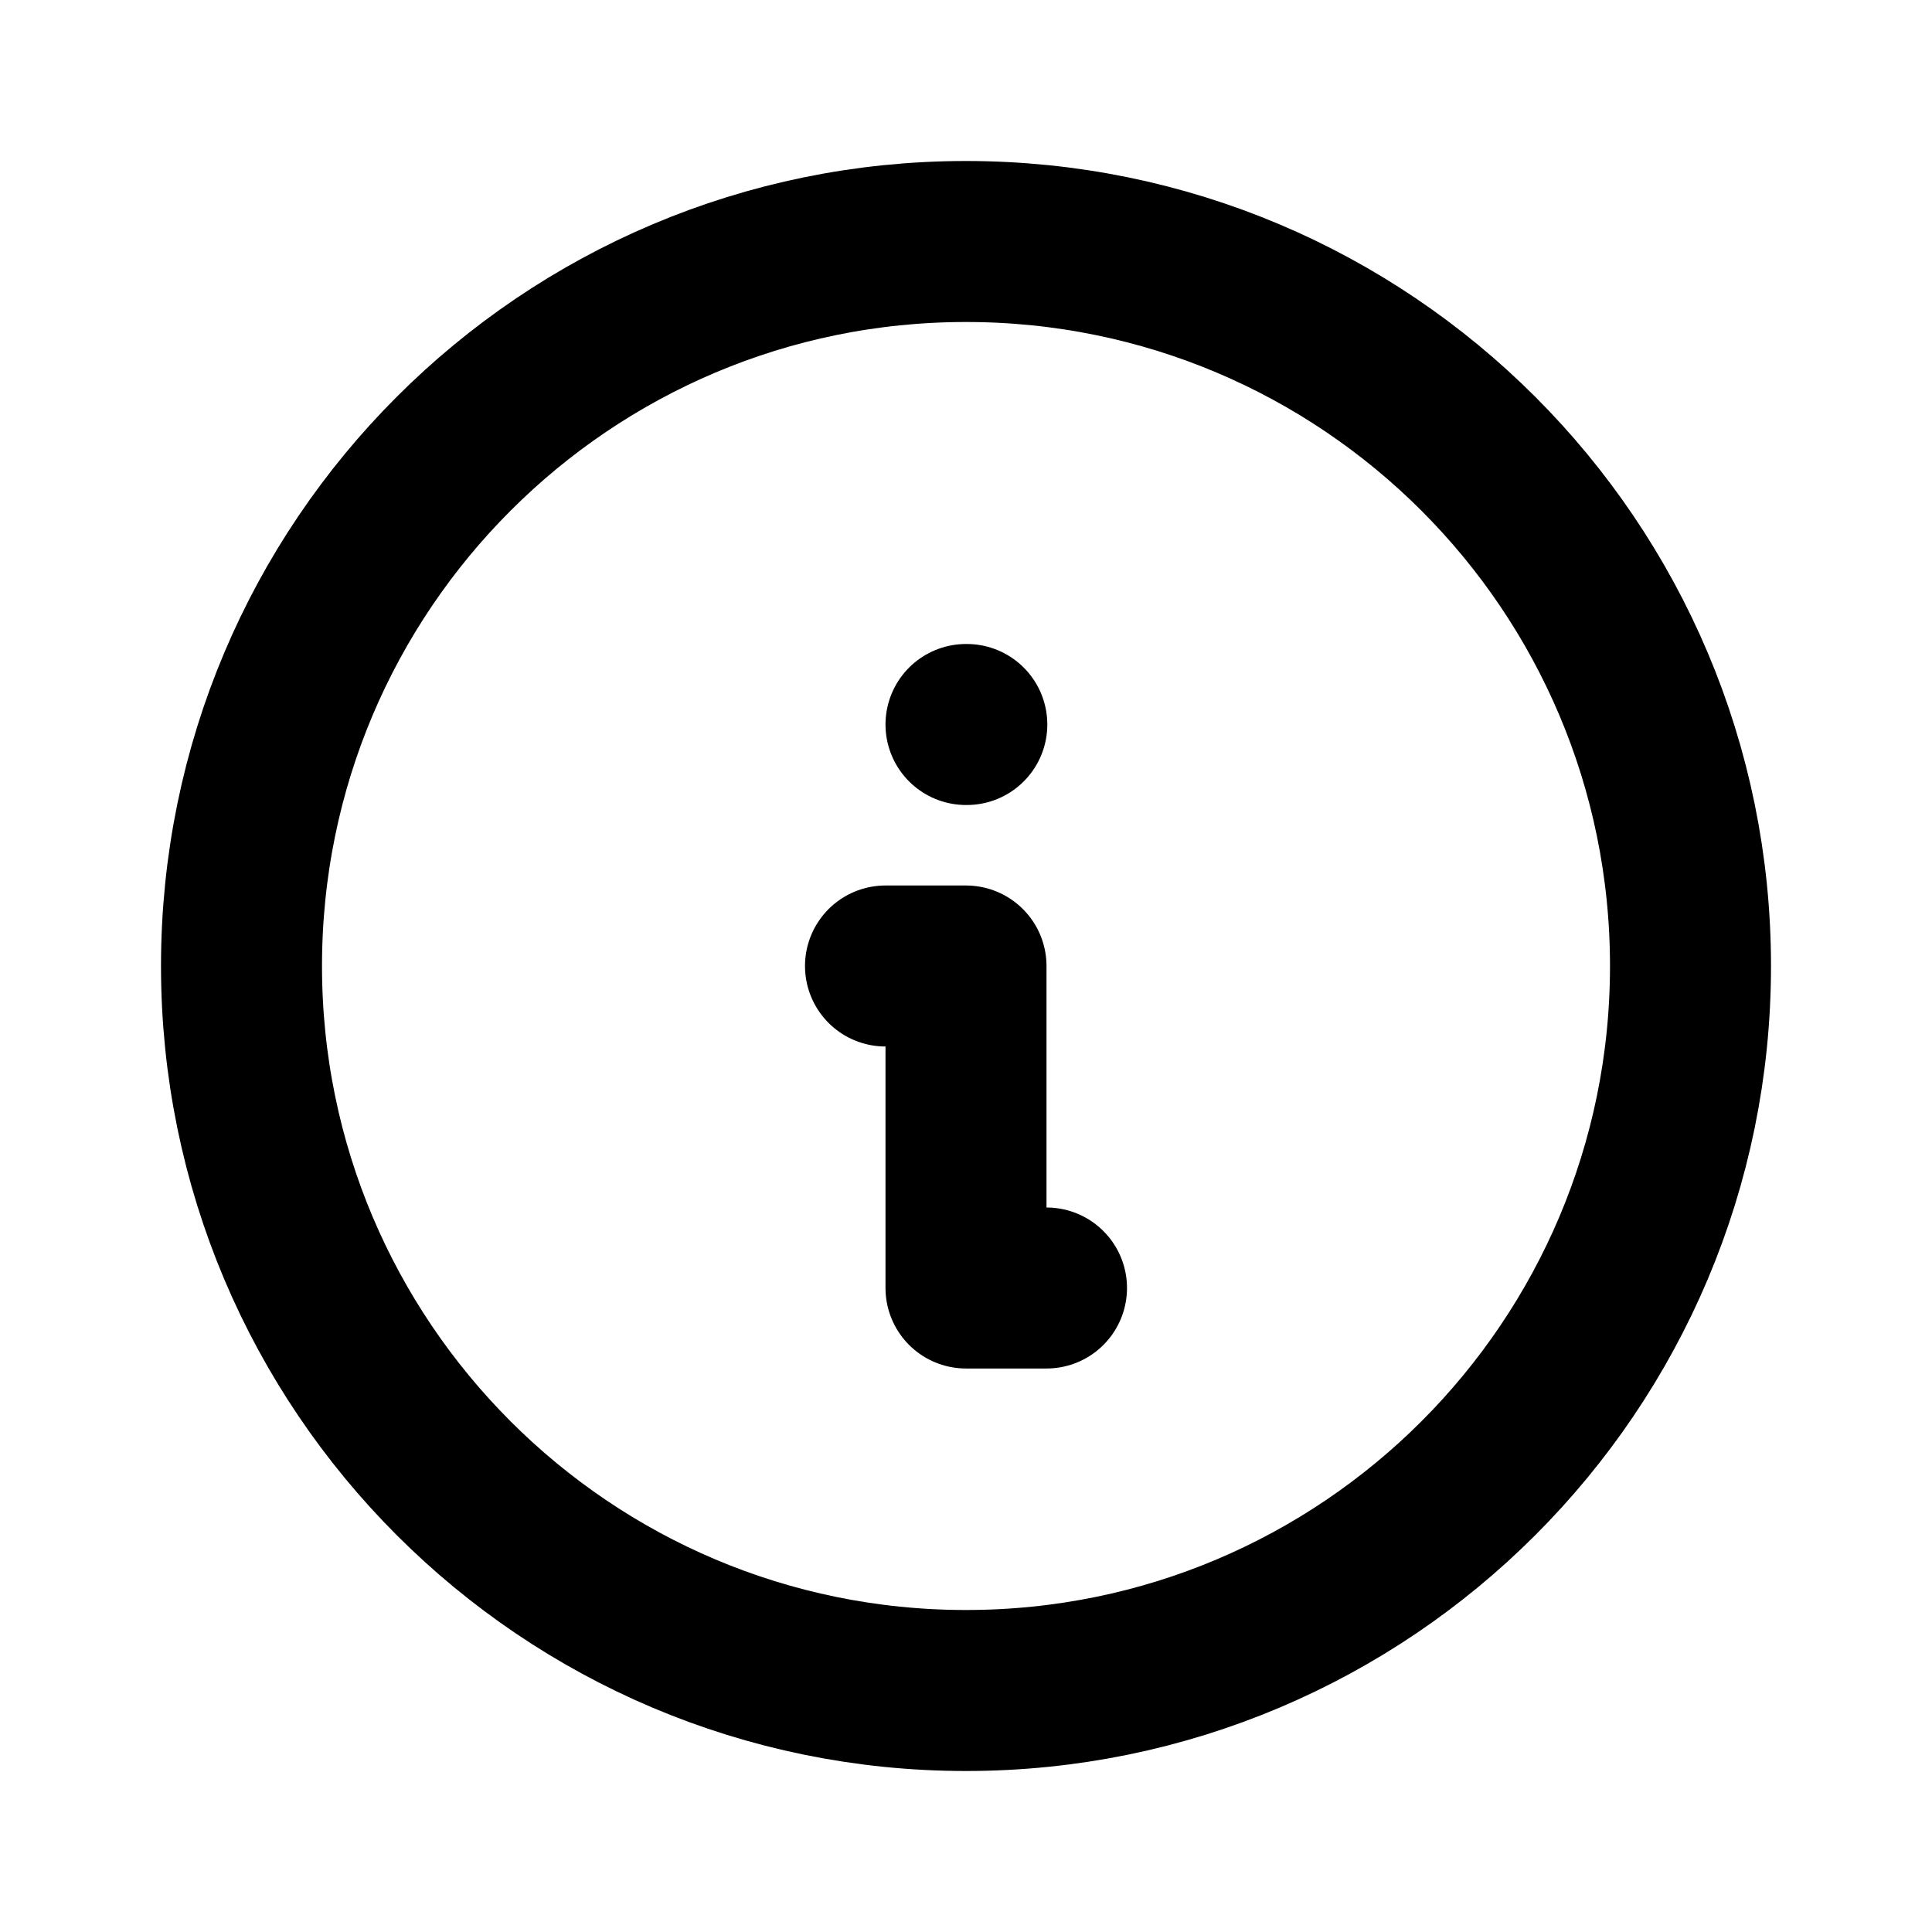
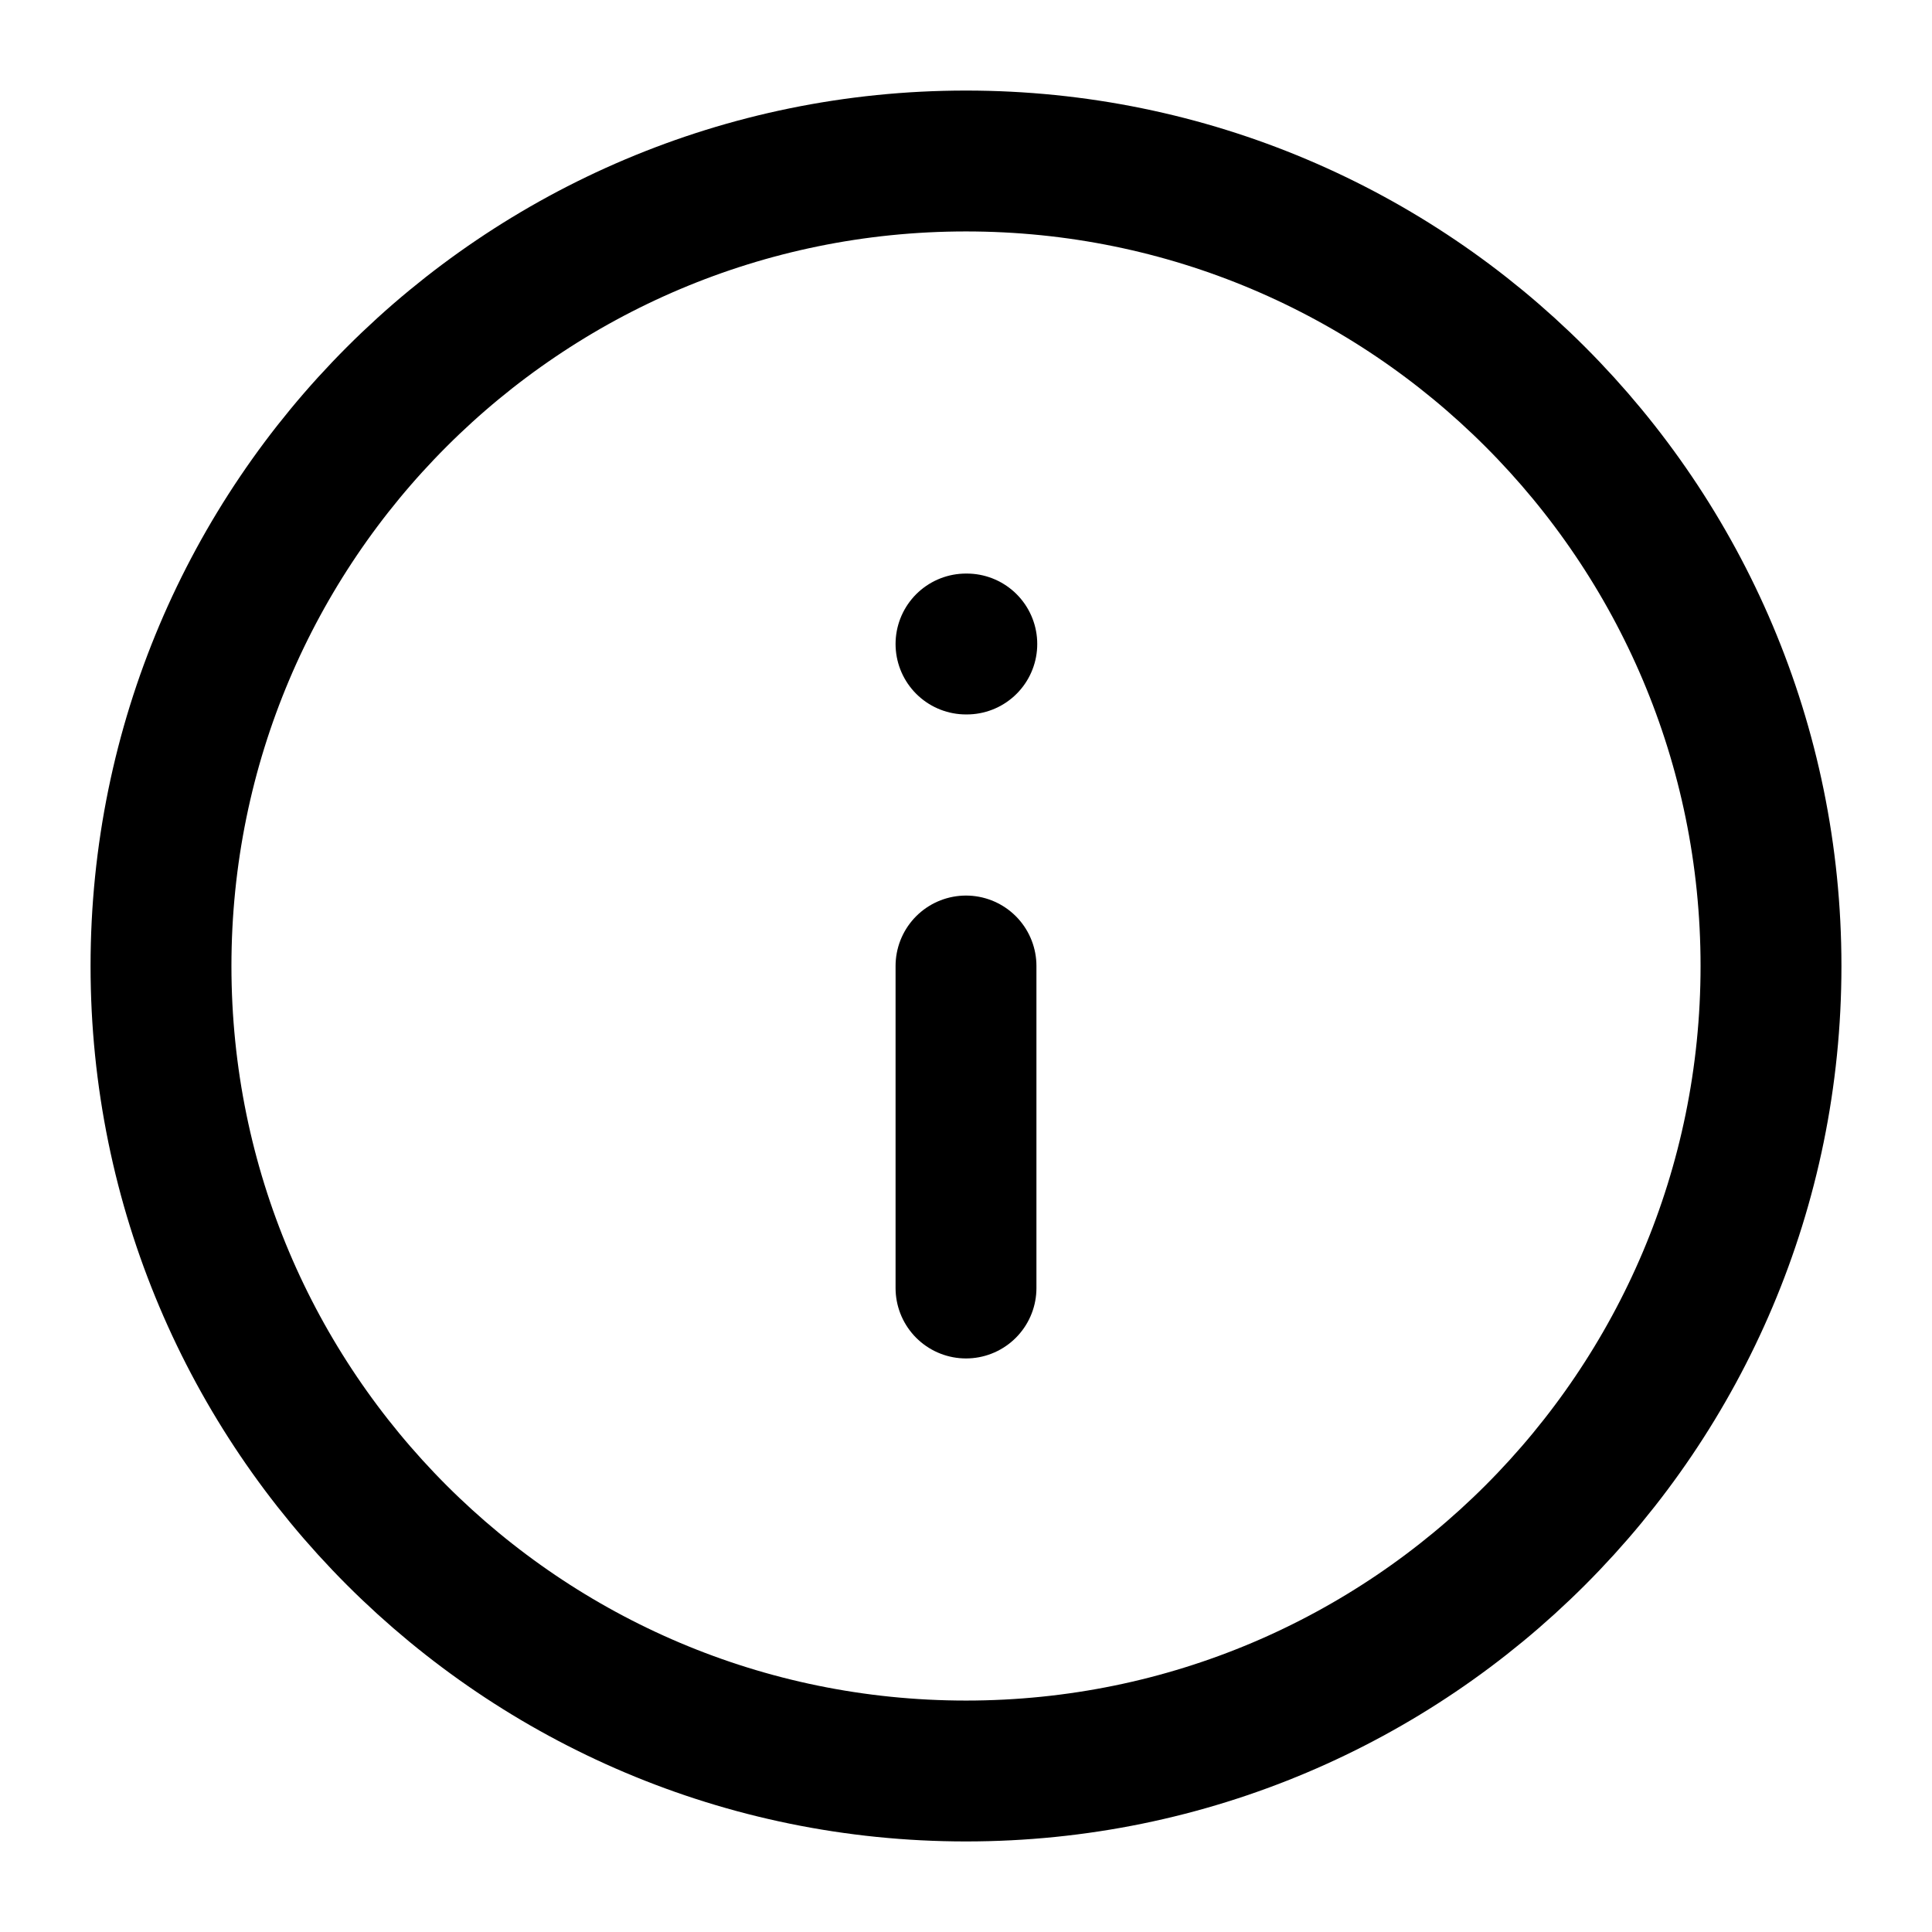
- <svg xmlns="http://www.w3.org/2000/svg" width="24" height="24" viewBox="0 0 24 24" fill="none" stroke="currentColor" stroke-width="2" stroke-linecap="round" stroke-linejoin="round" class="icon icon-tabler icons-tabler-outline icon-tabler-info-circle">
-   <path stroke="none" d="M0 0h24v24H0z" fill="none" />
-   <path d="M3 12a9 9 0 1 0 18 0a9 9 0 0 0 -18 0" />
-   <path d="M12 9h.01" />
-   <path d="M11 12h1v4h1" />
+ <svg xmlns="http://www.w3.org/2000/svg" class="lucide lucide-info" width="24" height="24" viewBox="0 0 24 24" fill="none" stroke="currentColor" stroke-width="1.75" stroke-linecap="round" stroke-linejoin="round">
+   <circle cx="12" cy="12" r="10" />
+   <path d="M12 16v-4" />
+   <path d="M12 8h.01" />
</svg>
